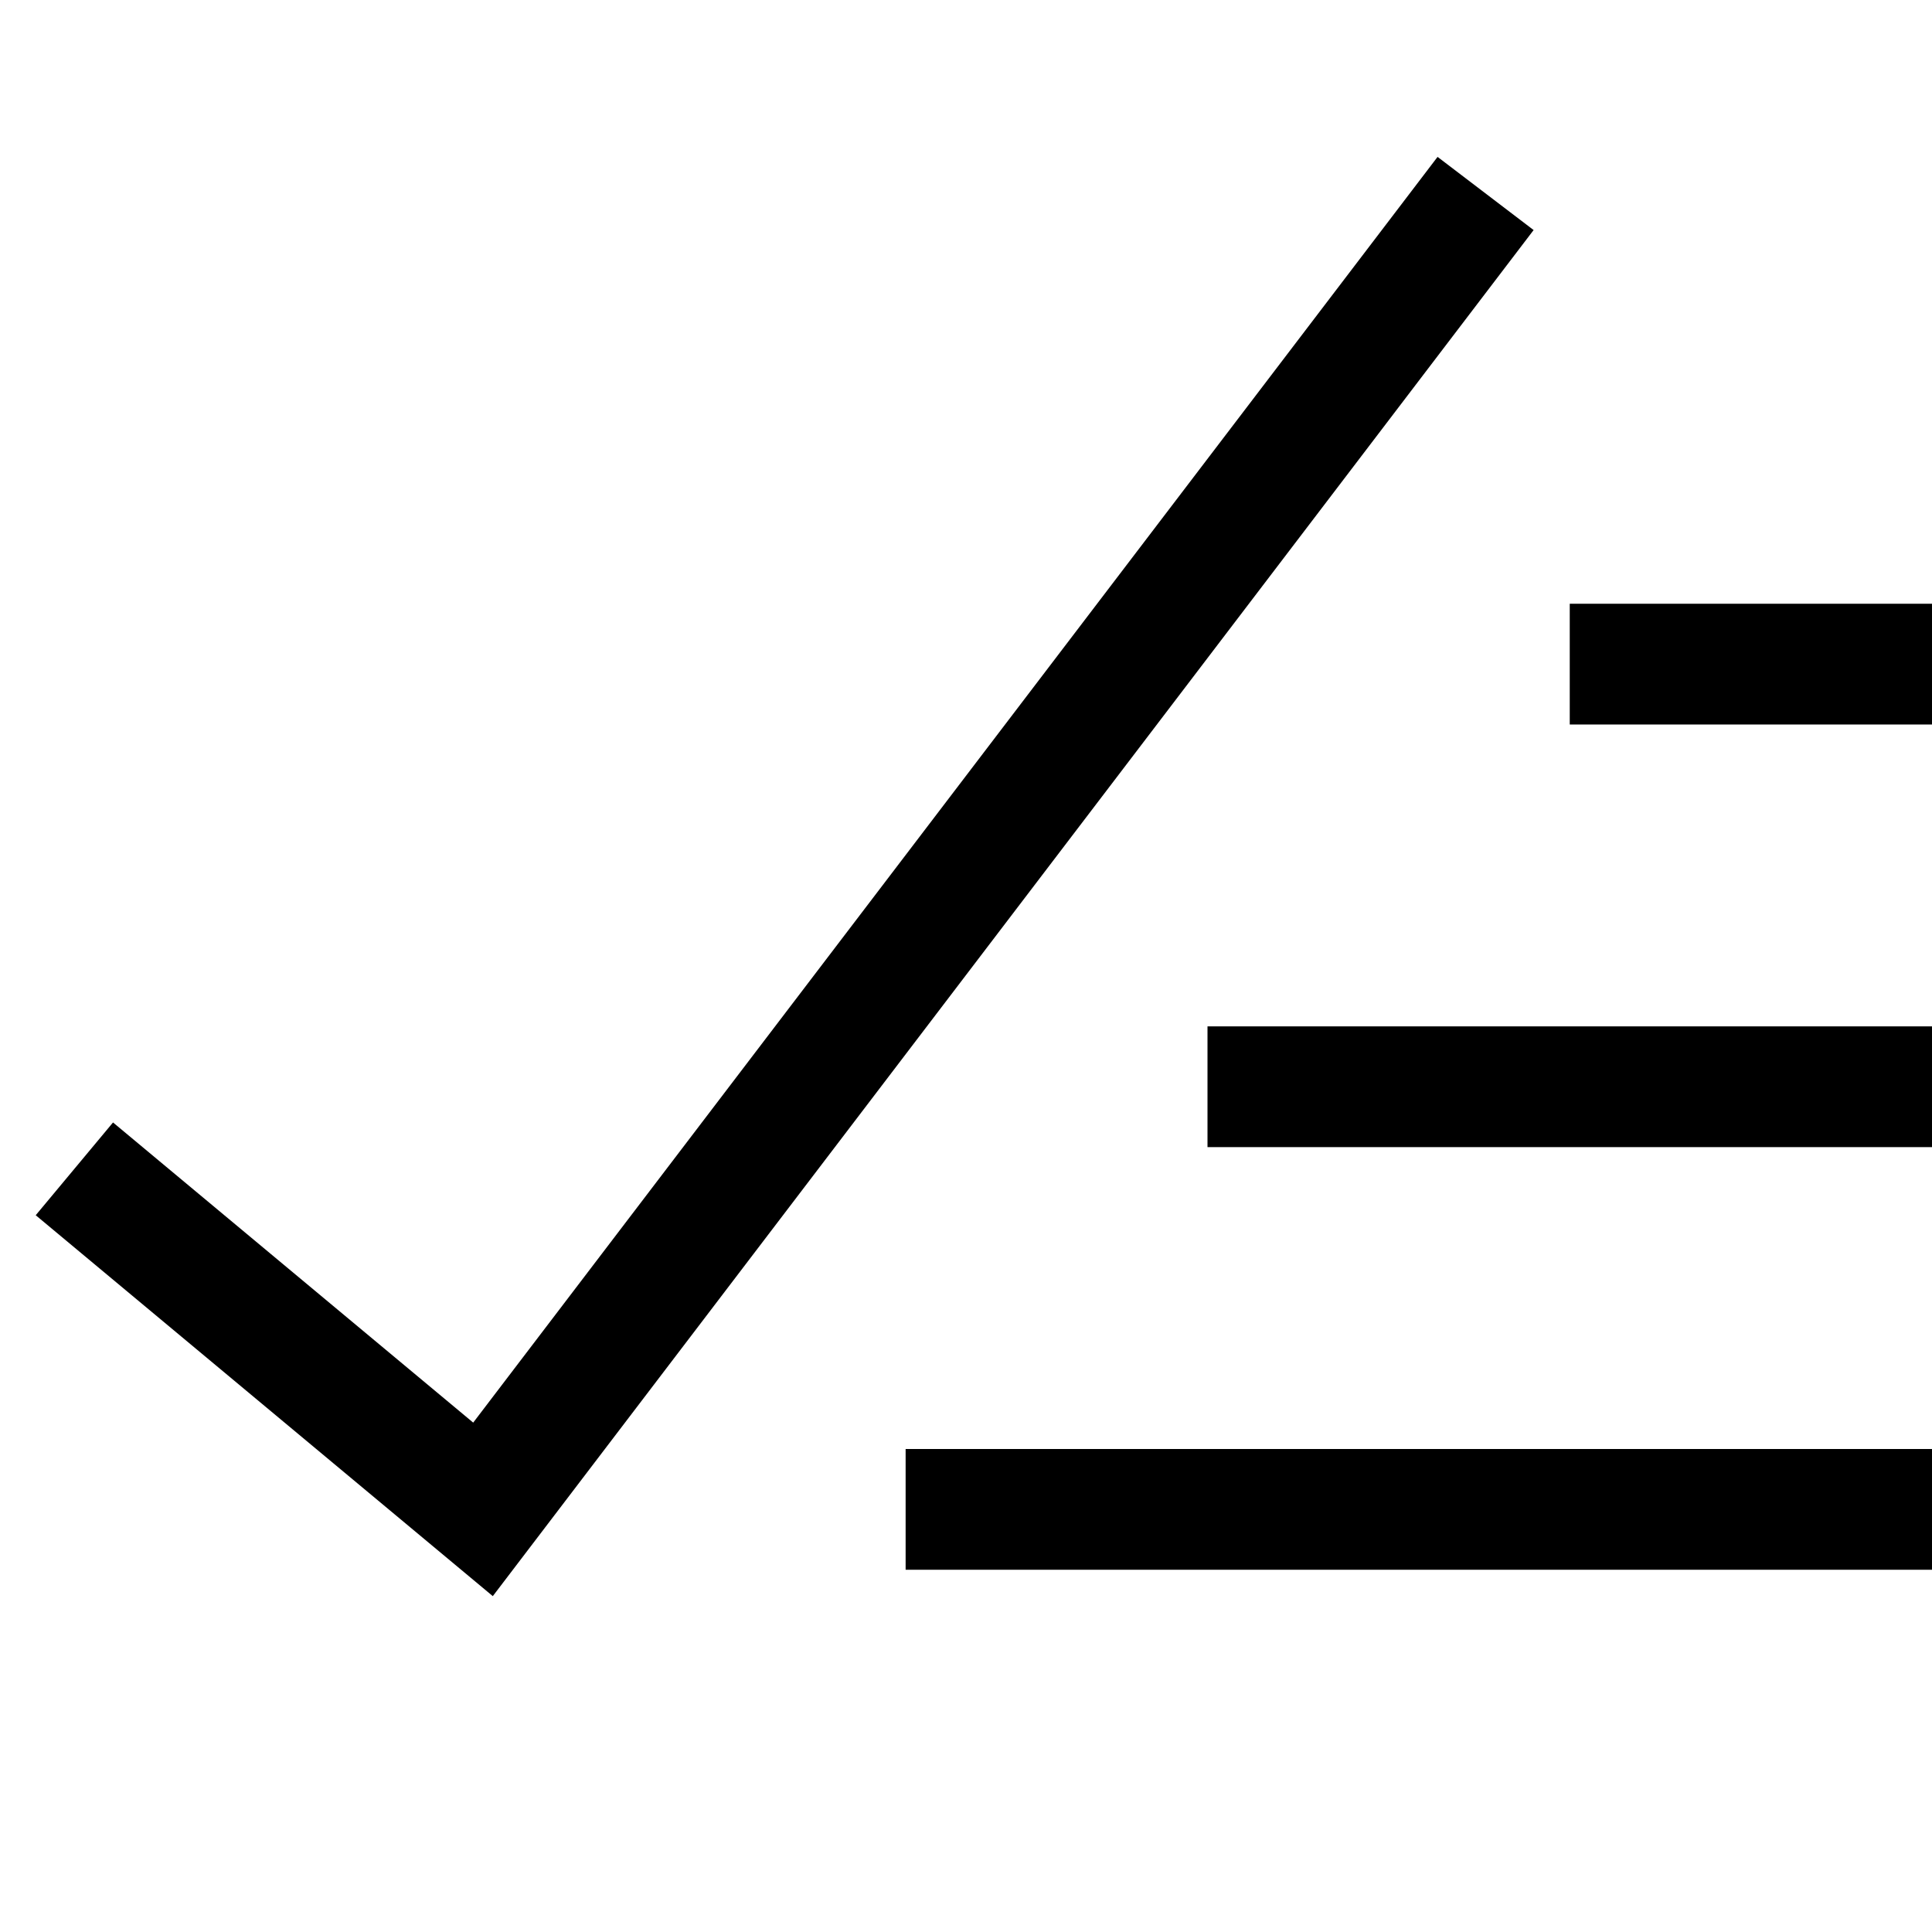
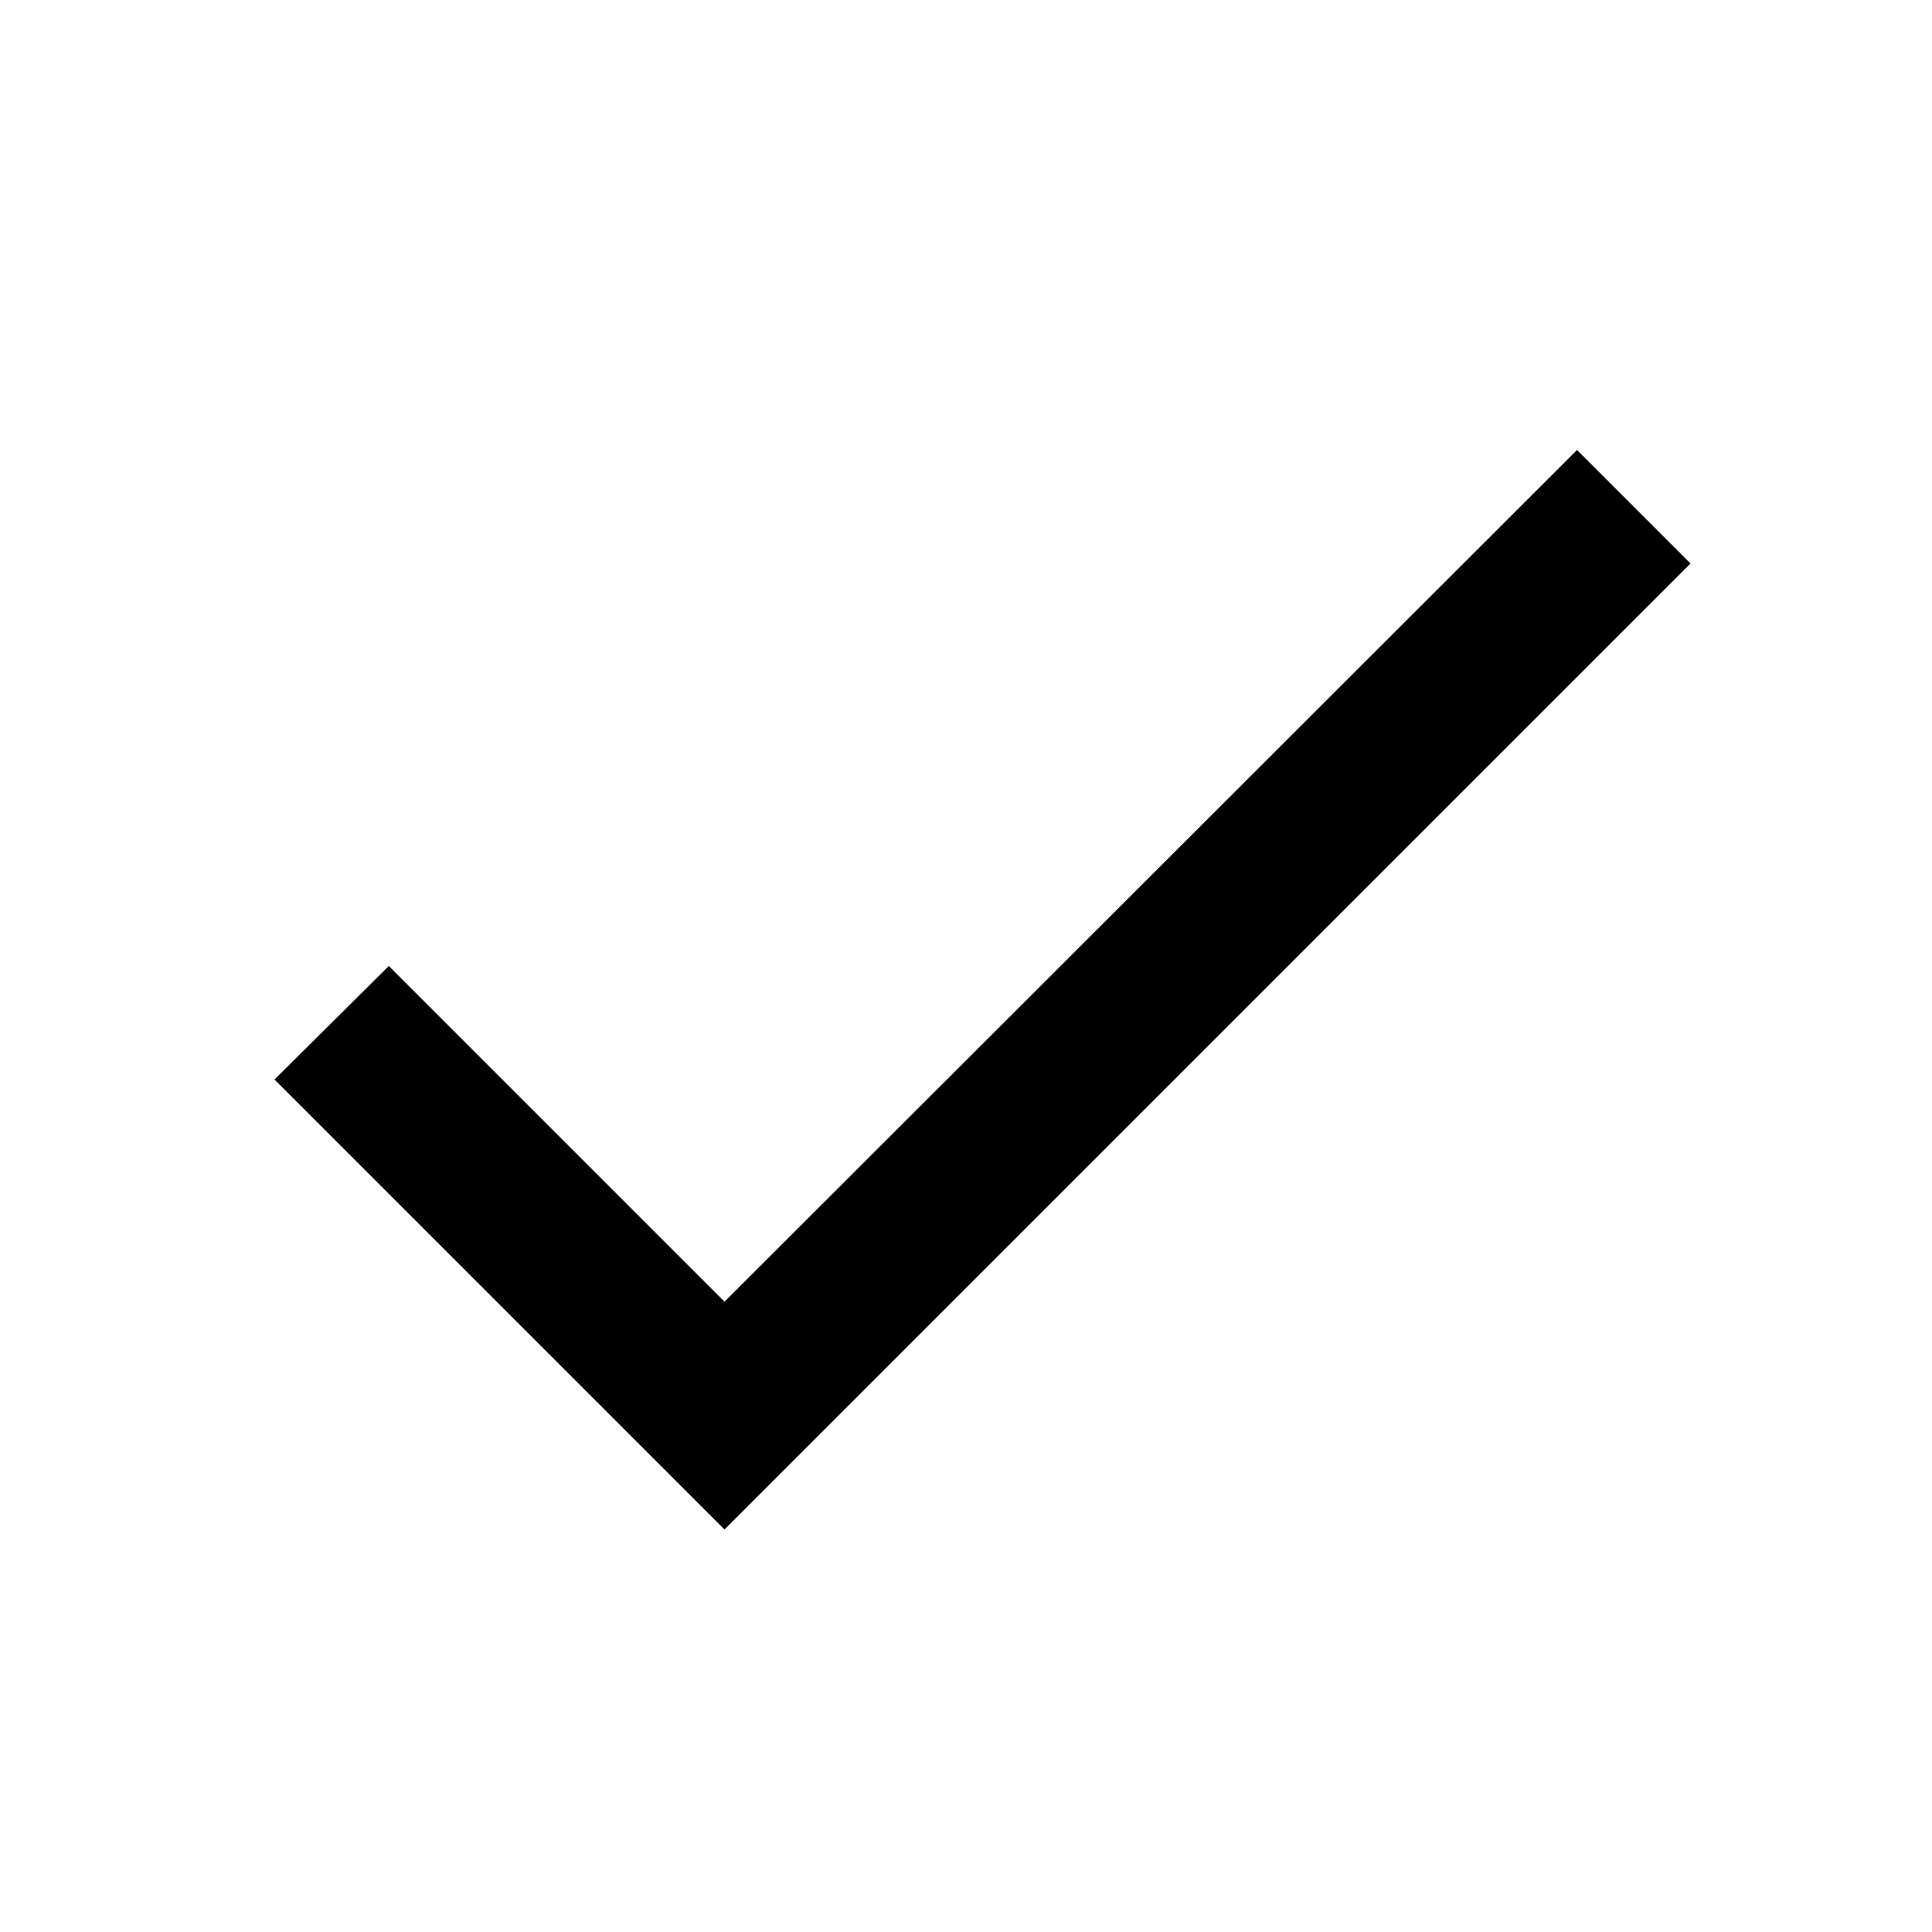
- <svg xmlns="http://www.w3.org/2000/svg" viewBox="0 0 32 32">
-   <g stroke-width="2" fill="#000000" stroke="#000000" class="nc-icon-wrapper">
-     <polyline points="2 20 8 25 24 4" fill="none" stroke-linecap="square" stroke-miterlimit="10" data-color="color-2" />
-     <line x1="31" y1="11" x2="27" y2="11" fill="none" stroke="#000000" stroke-linecap="square" stroke-miterlimit="10" />
-     <line x1="31" y1="18" x2="21" y2="18" fill="none" stroke="#000000" stroke-linecap="square" stroke-miterlimit="10" />
-     <line x1="31" y1="25" x2="16" y2="25" fill="none" stroke="#000000" stroke-linecap="square" stroke-miterlimit="10" />
+ <svg xmlns="http://www.w3.org/2000/svg" viewBox="0 0 24 24">
+   <g fill="none" className="nc-icon-wrapper">
+     <path d="M9 16.17L4.83 12l-1.42 1.41L9 19 21 7l-1.41-1.41L9 16.17z" fill="#000000" />
  </g>
</svg>
